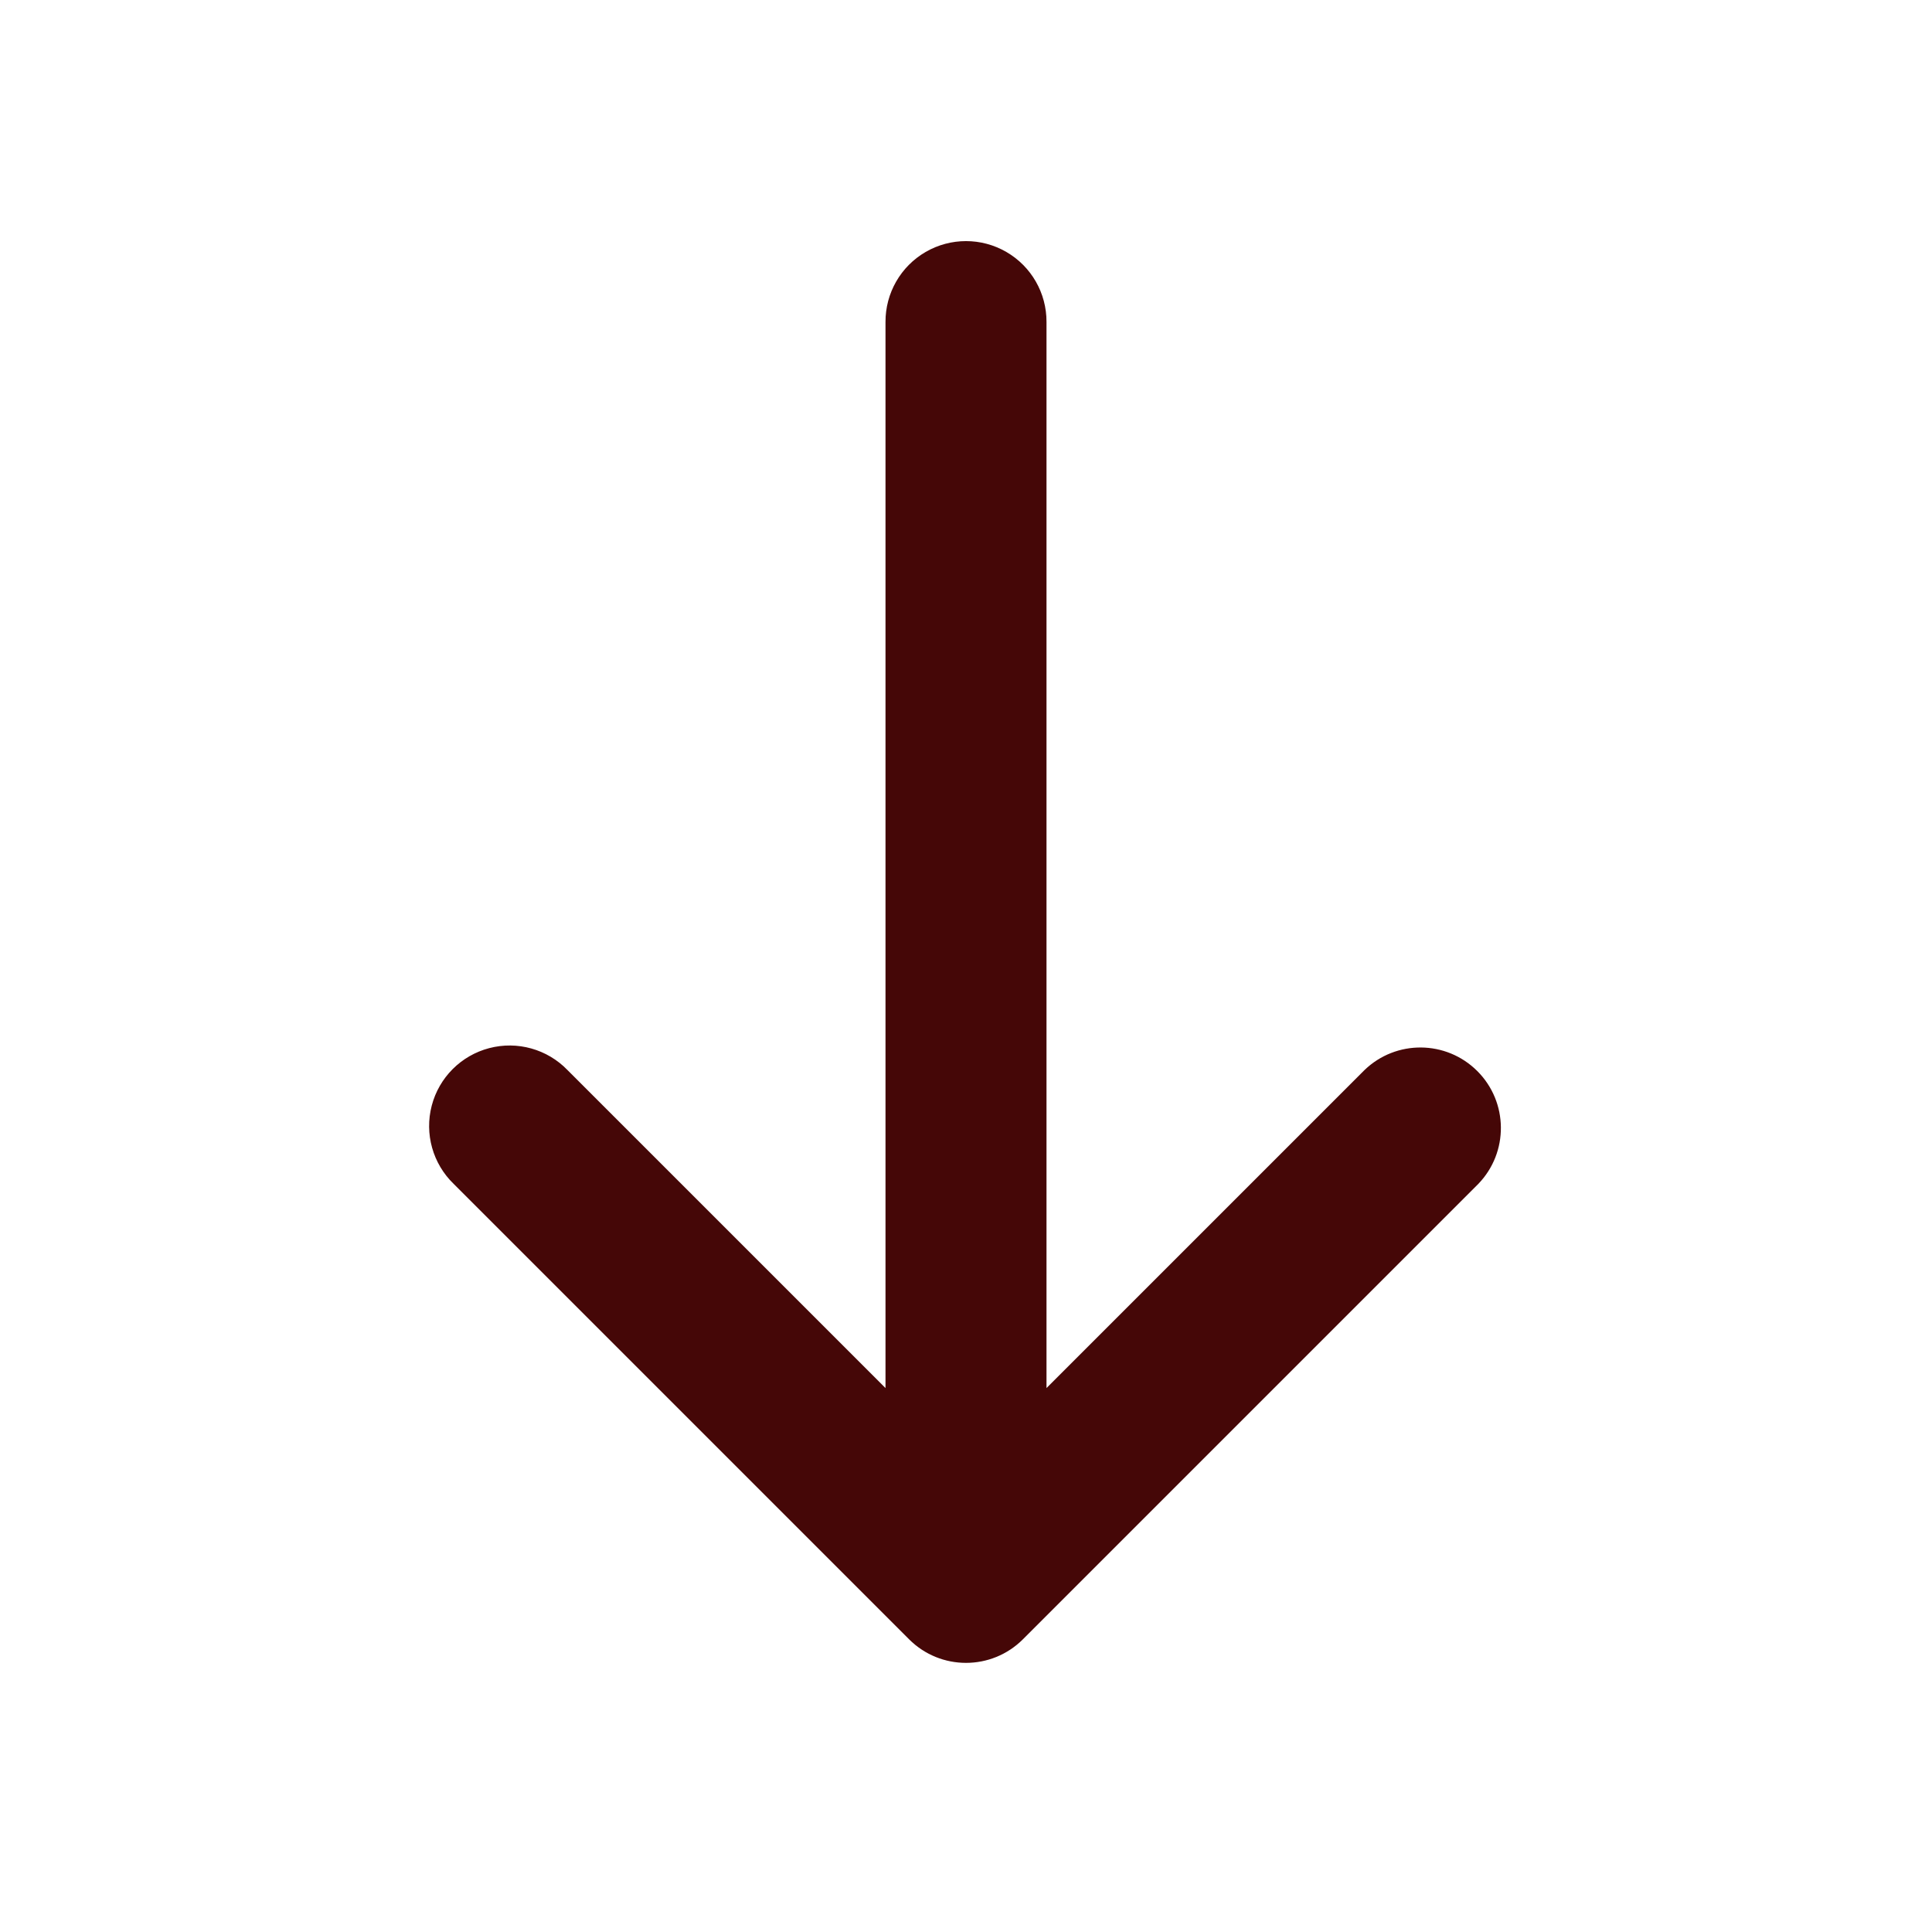
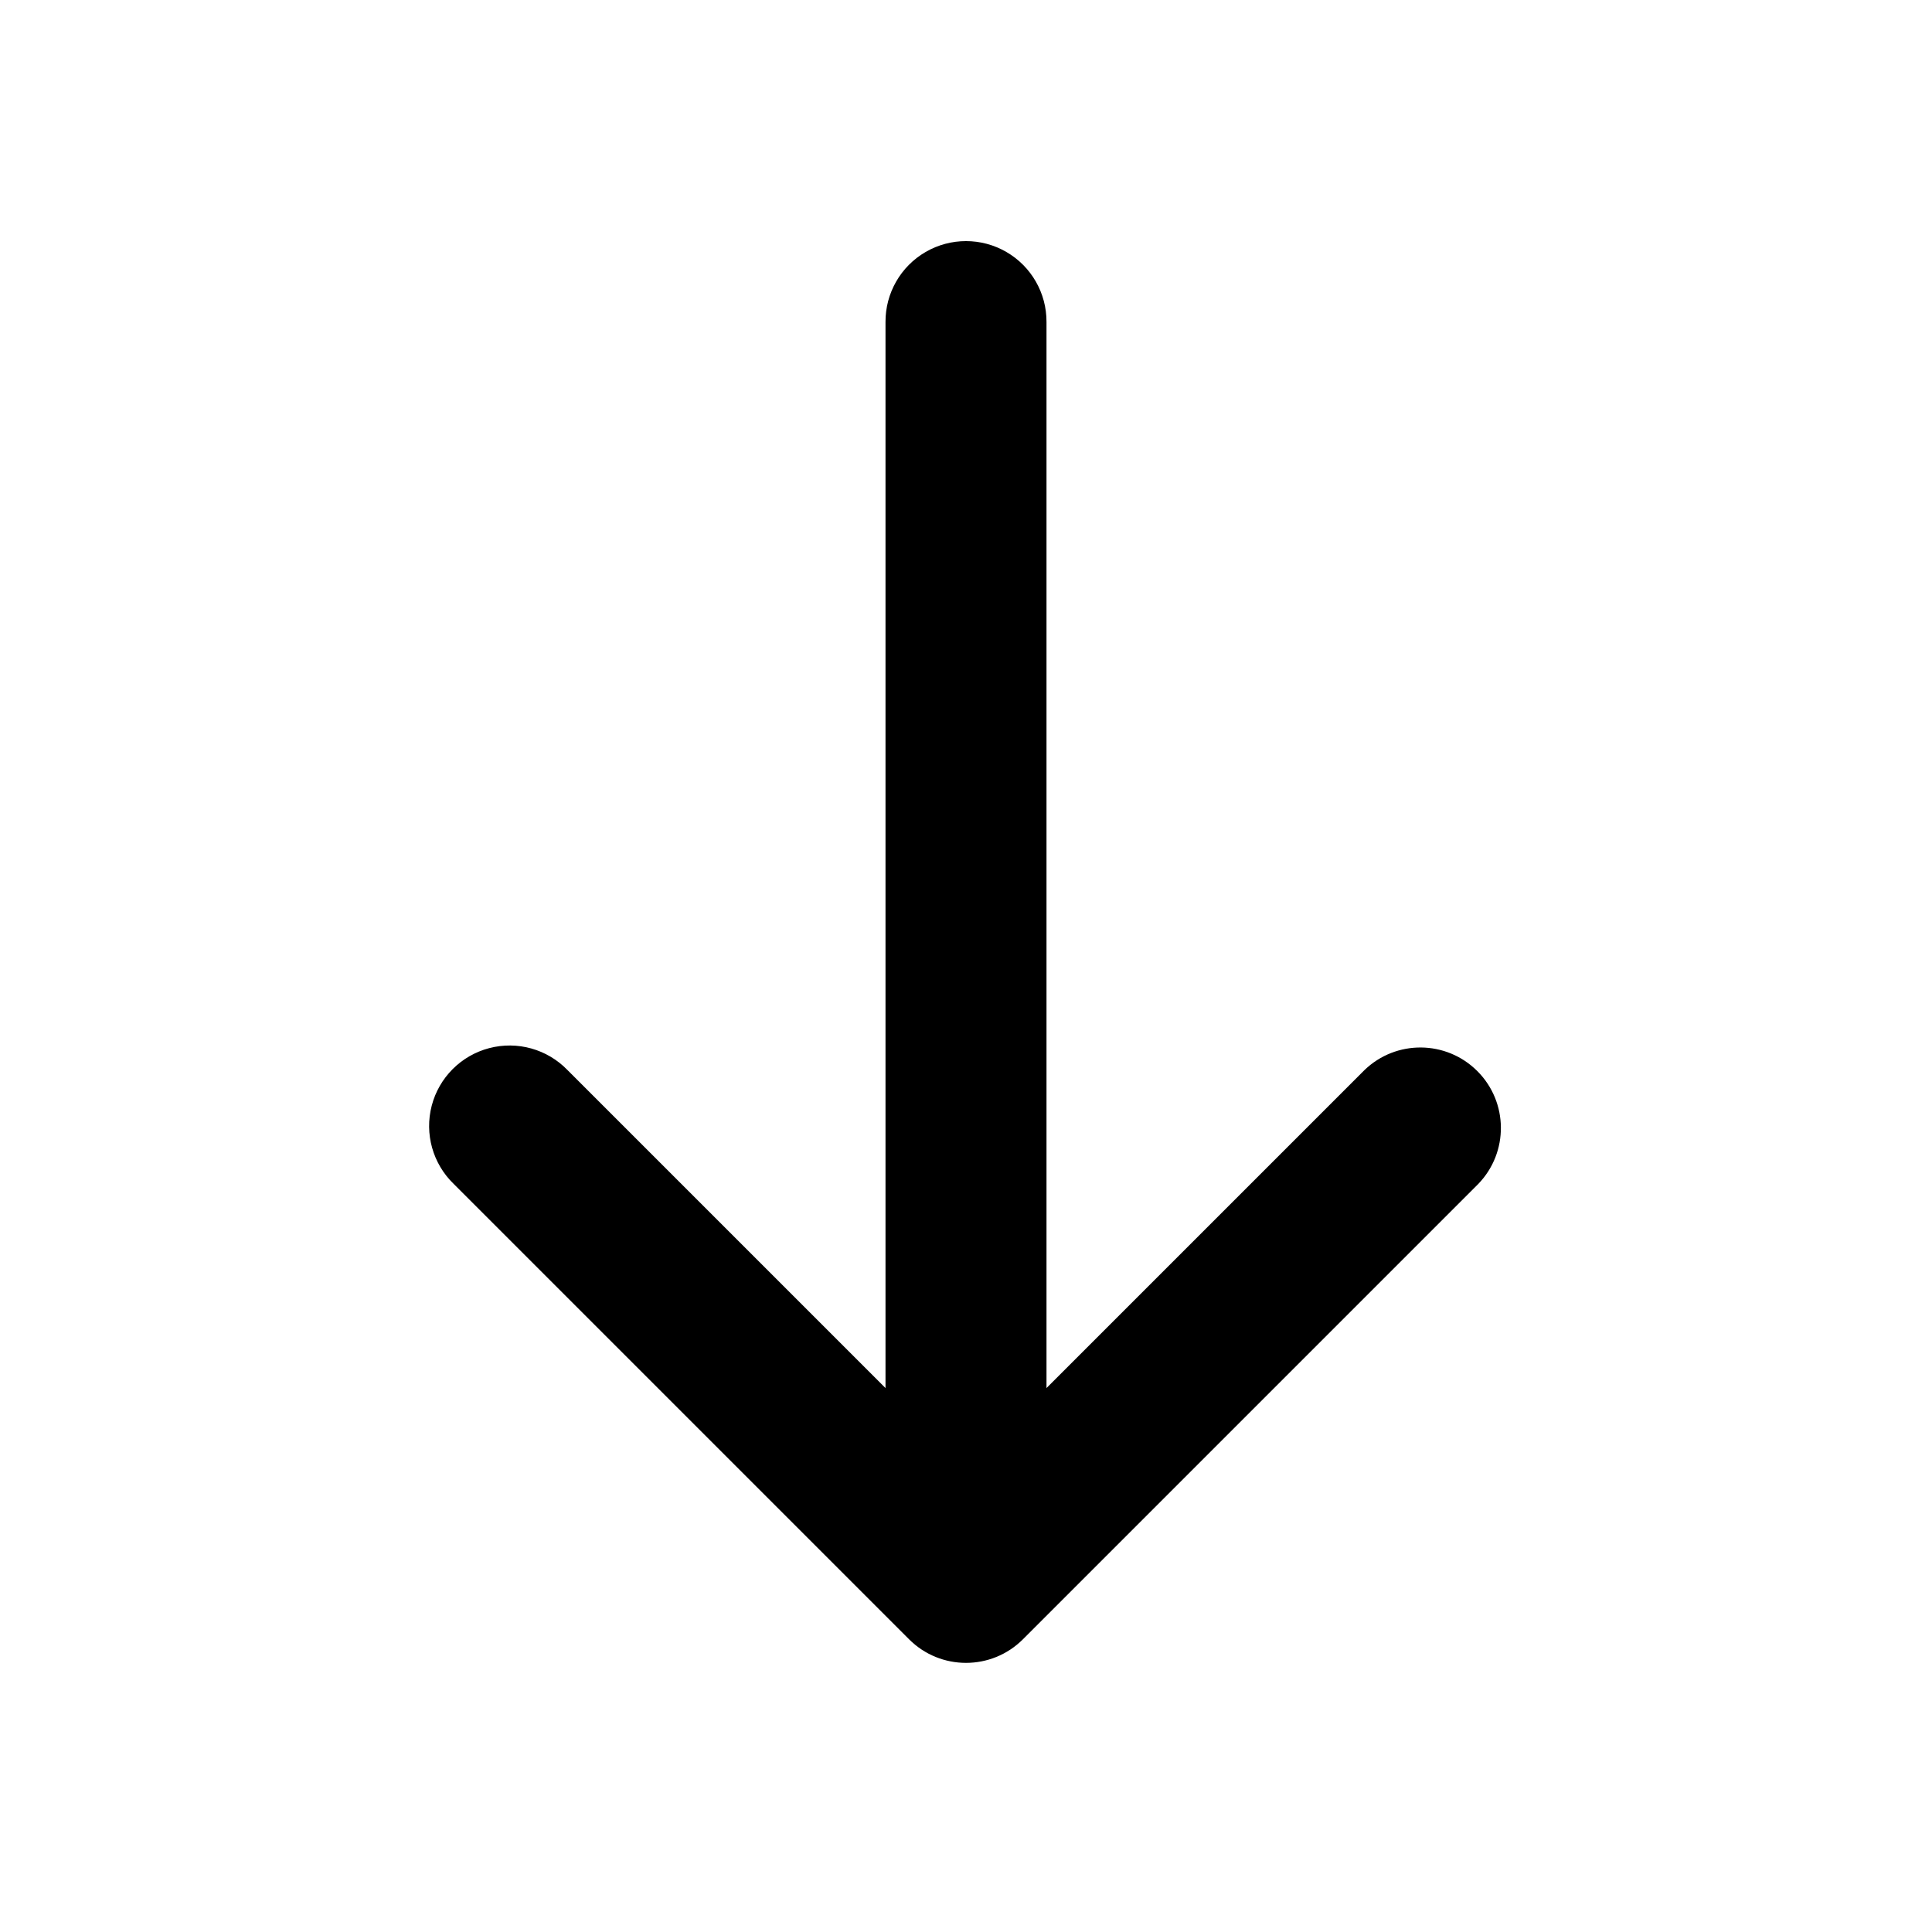
- <svg xmlns="http://www.w3.org/2000/svg" version="1.1" fill="#450707" viewBox="0 0 1024 1024">
+ <svg xmlns="http://www.w3.org/2000/svg" version="1.1" fill="#151a1d;" viewBox="0 0 1024 1024">
  <path d="M469.333 735.701l-168.533-168.533a42.667 42.667 0 1 0-60.331 60.331l241.365 241.365a42.667 42.667 0 0 0 60.331 0l241.365-241.365a42.667 42.667 0 0 0-60.331-60.331L554.667 735.701V170.667a42.667 42.667 0 1 0-85.333 0v565.035z" />
</svg>
